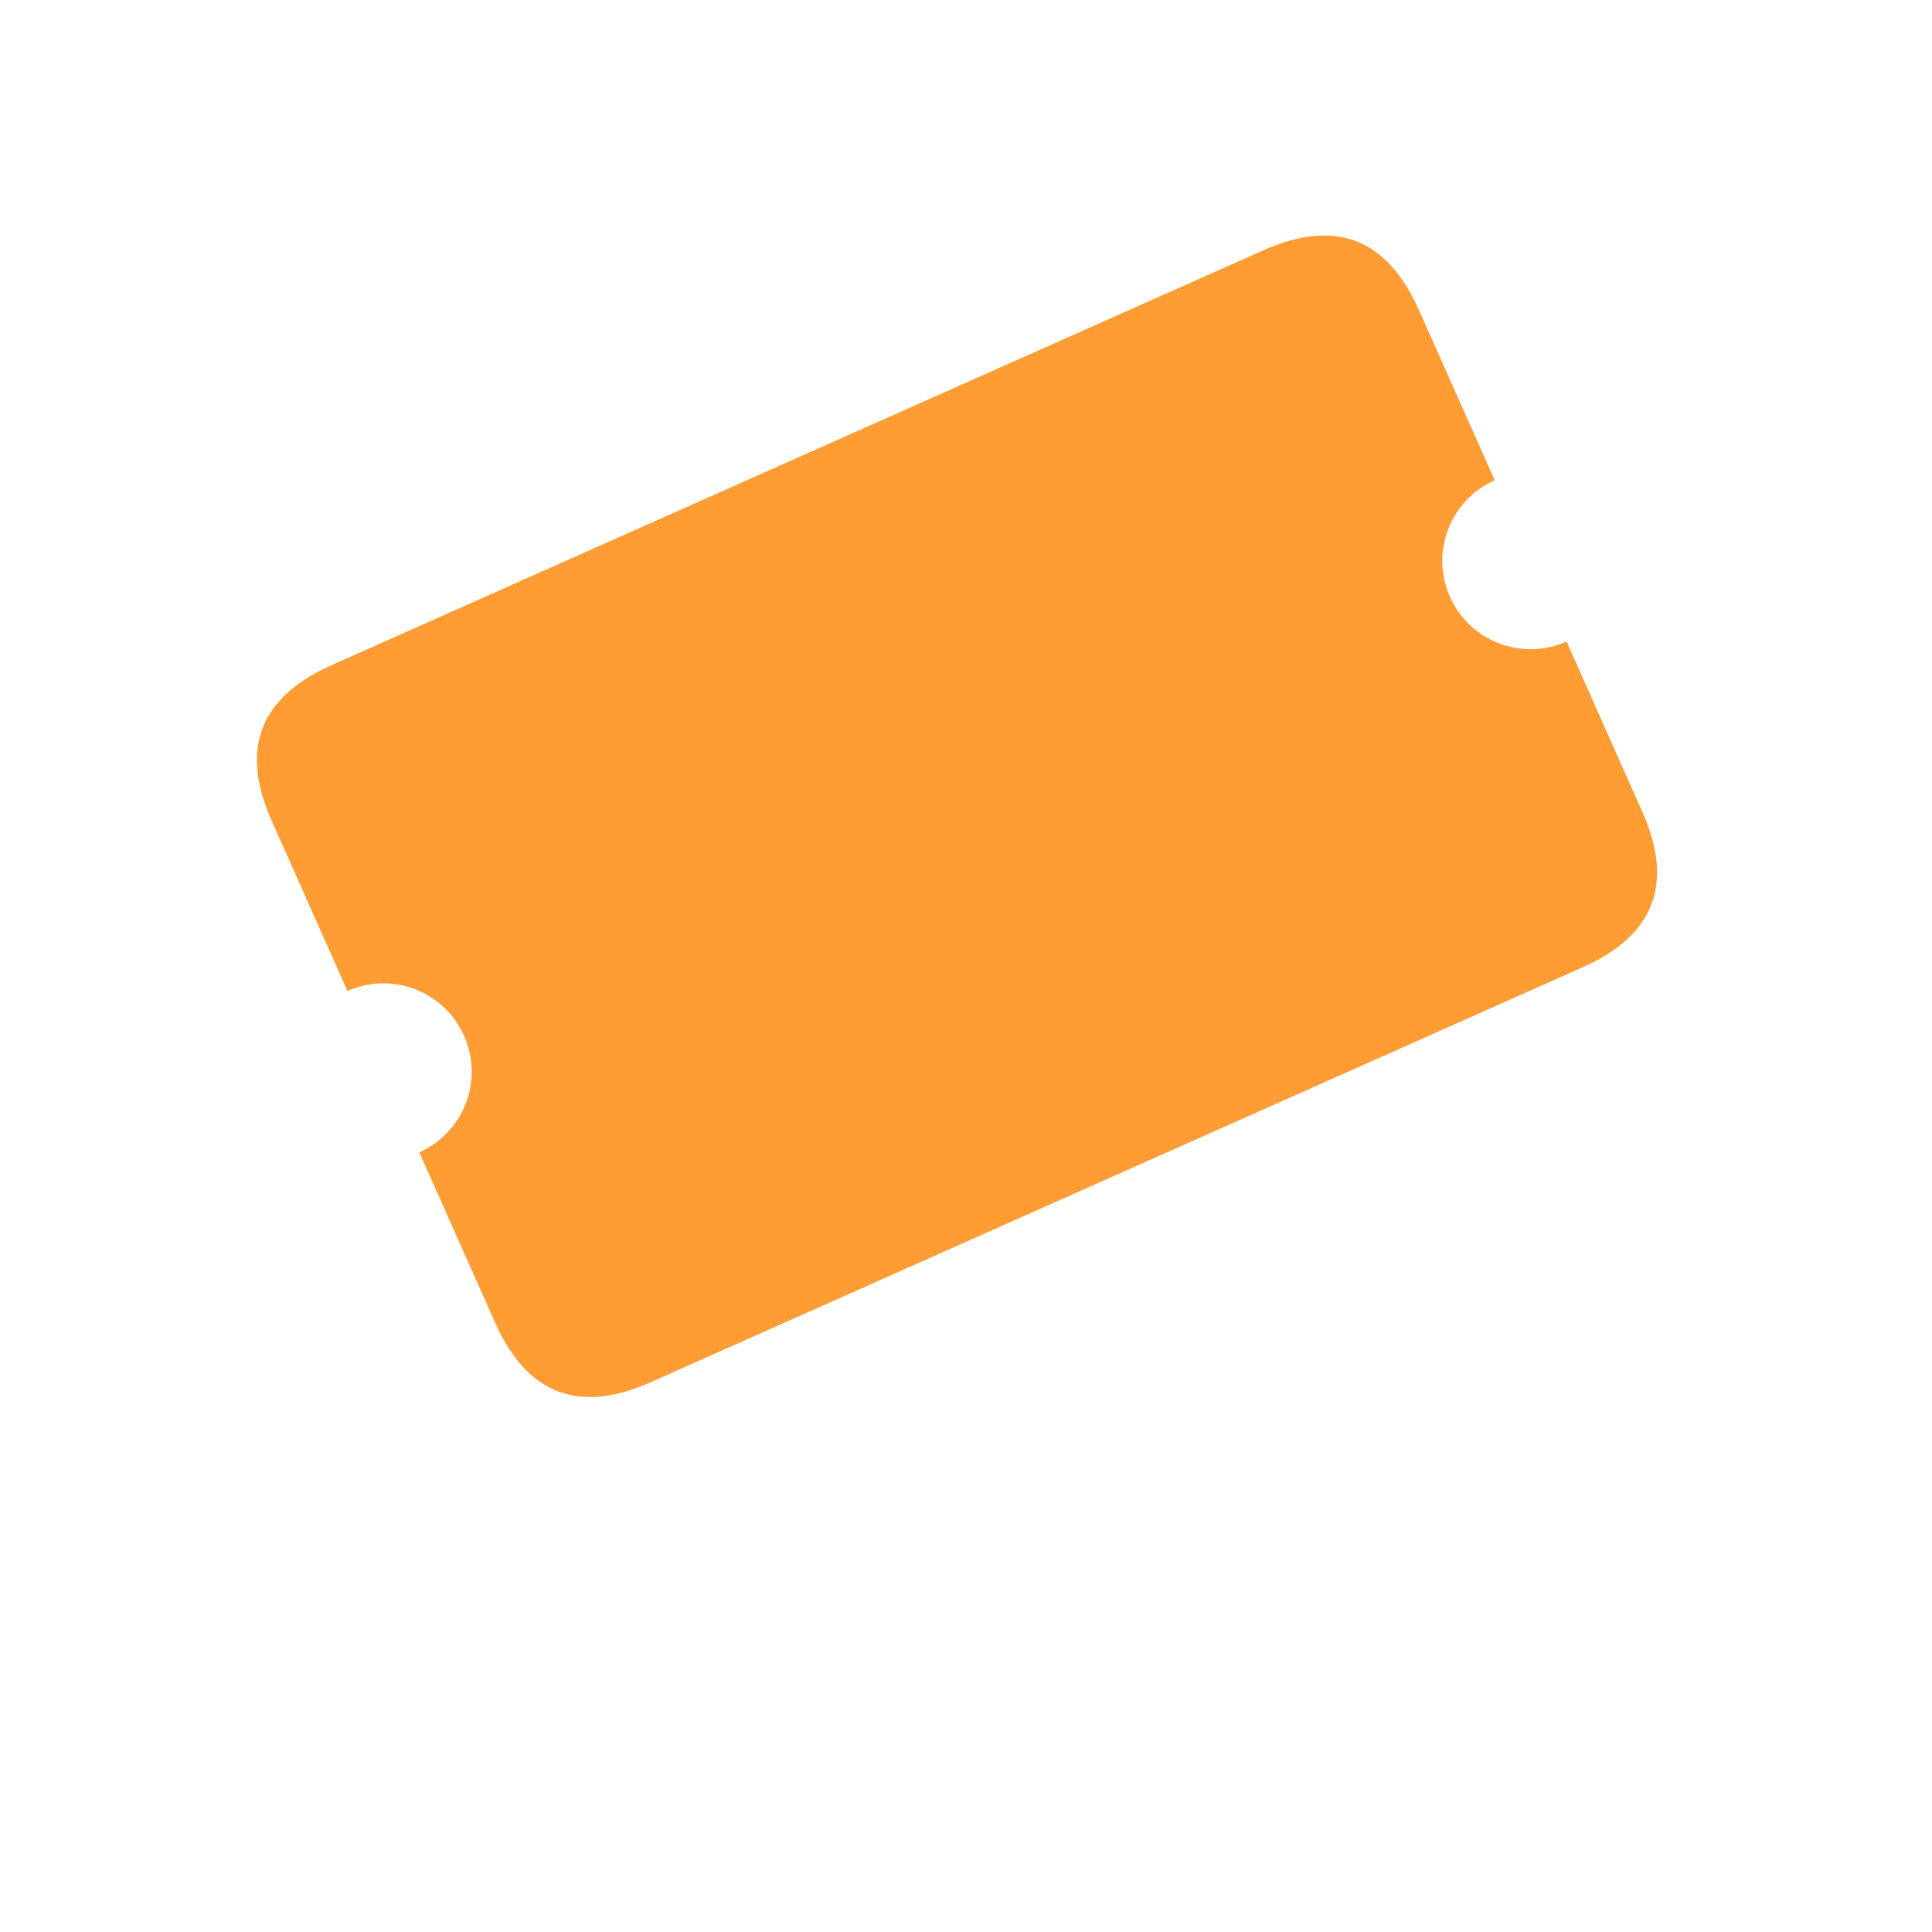
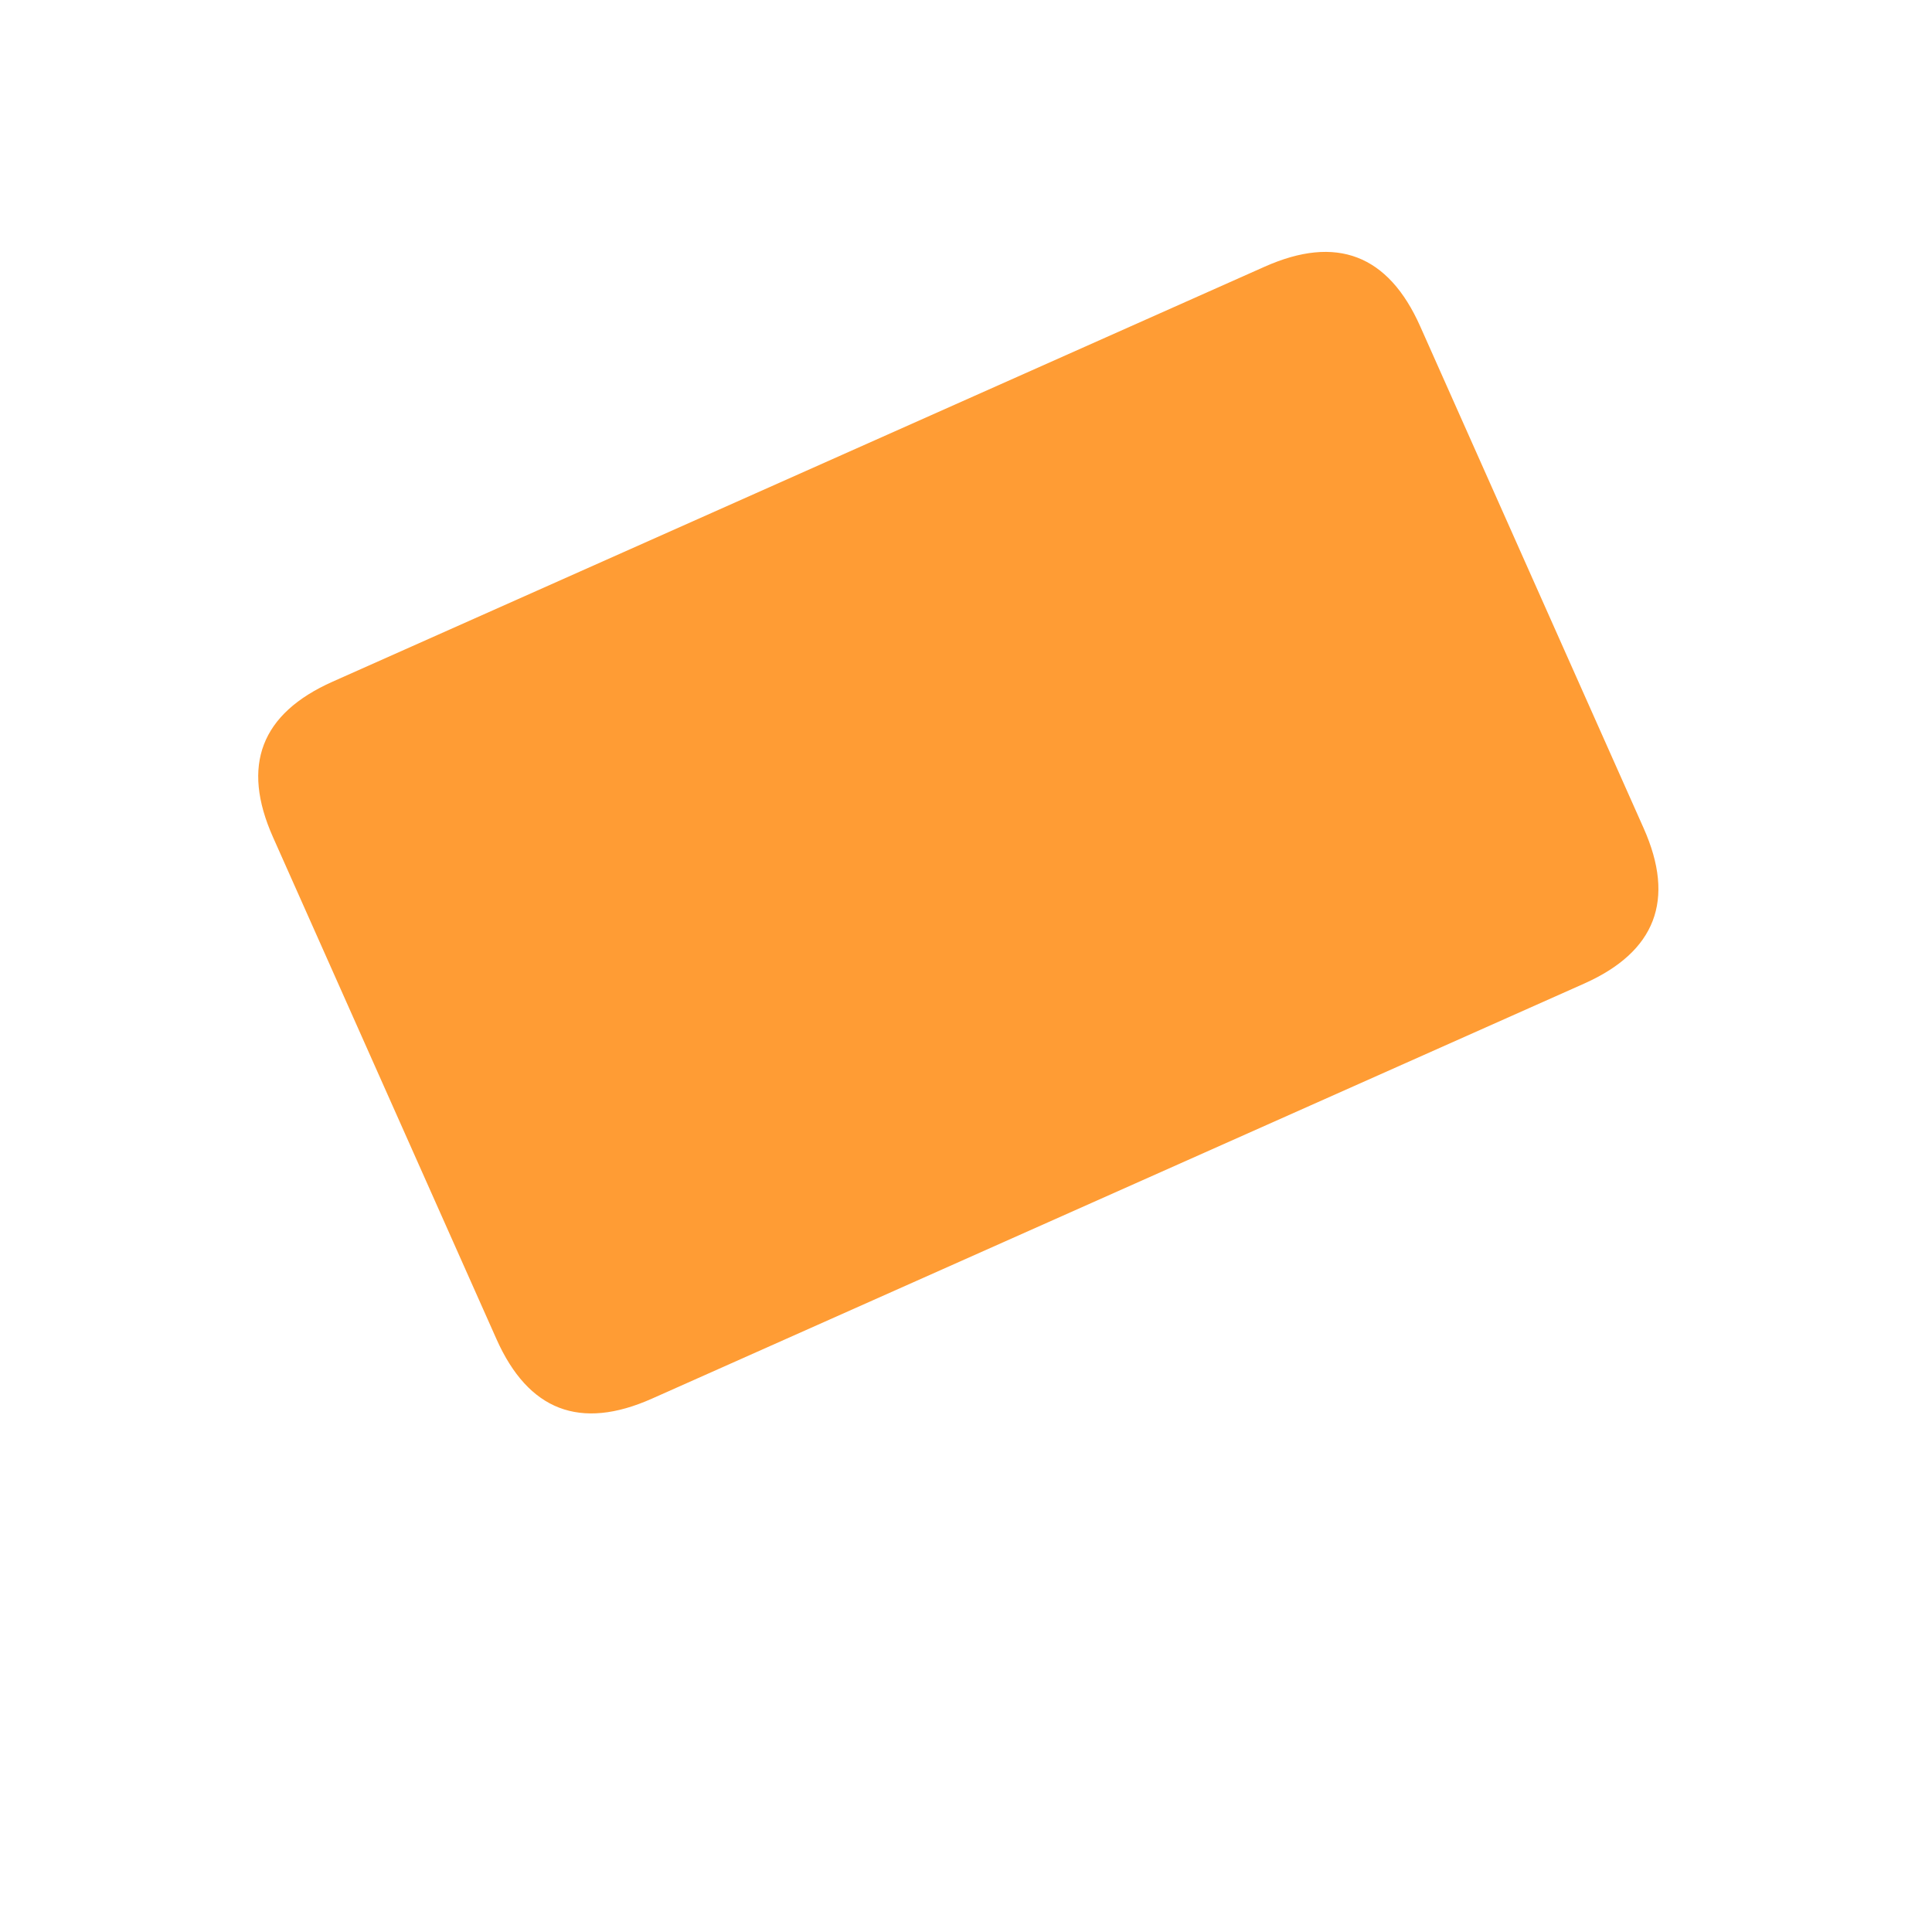
<svg xmlns="http://www.w3.org/2000/svg" width="1024" height="1024" viewBox="0 0 1024 1024">
-   <path fill="#FF9C34" transform="translate(16 48) scale(5.2) rotate(-24 36 100)" d="M48 60H152Q164 60 164 72V91A9 9 0 0 0 164 109V128Q164 140 152 140H48Q36 140 36 128V109A9 9 0 0 0 36 91V72Q36 60 48 60Z" />
+   <path fill="#FF9C34" transform="translate(14 44) scale(5.2) rotate(-24 42 100)" d="M48 60H152Q164 60 164 72V128Q164 140 152 140H48Q36 140 36 128V72Q36 60 48 60Z" />
</svg>
